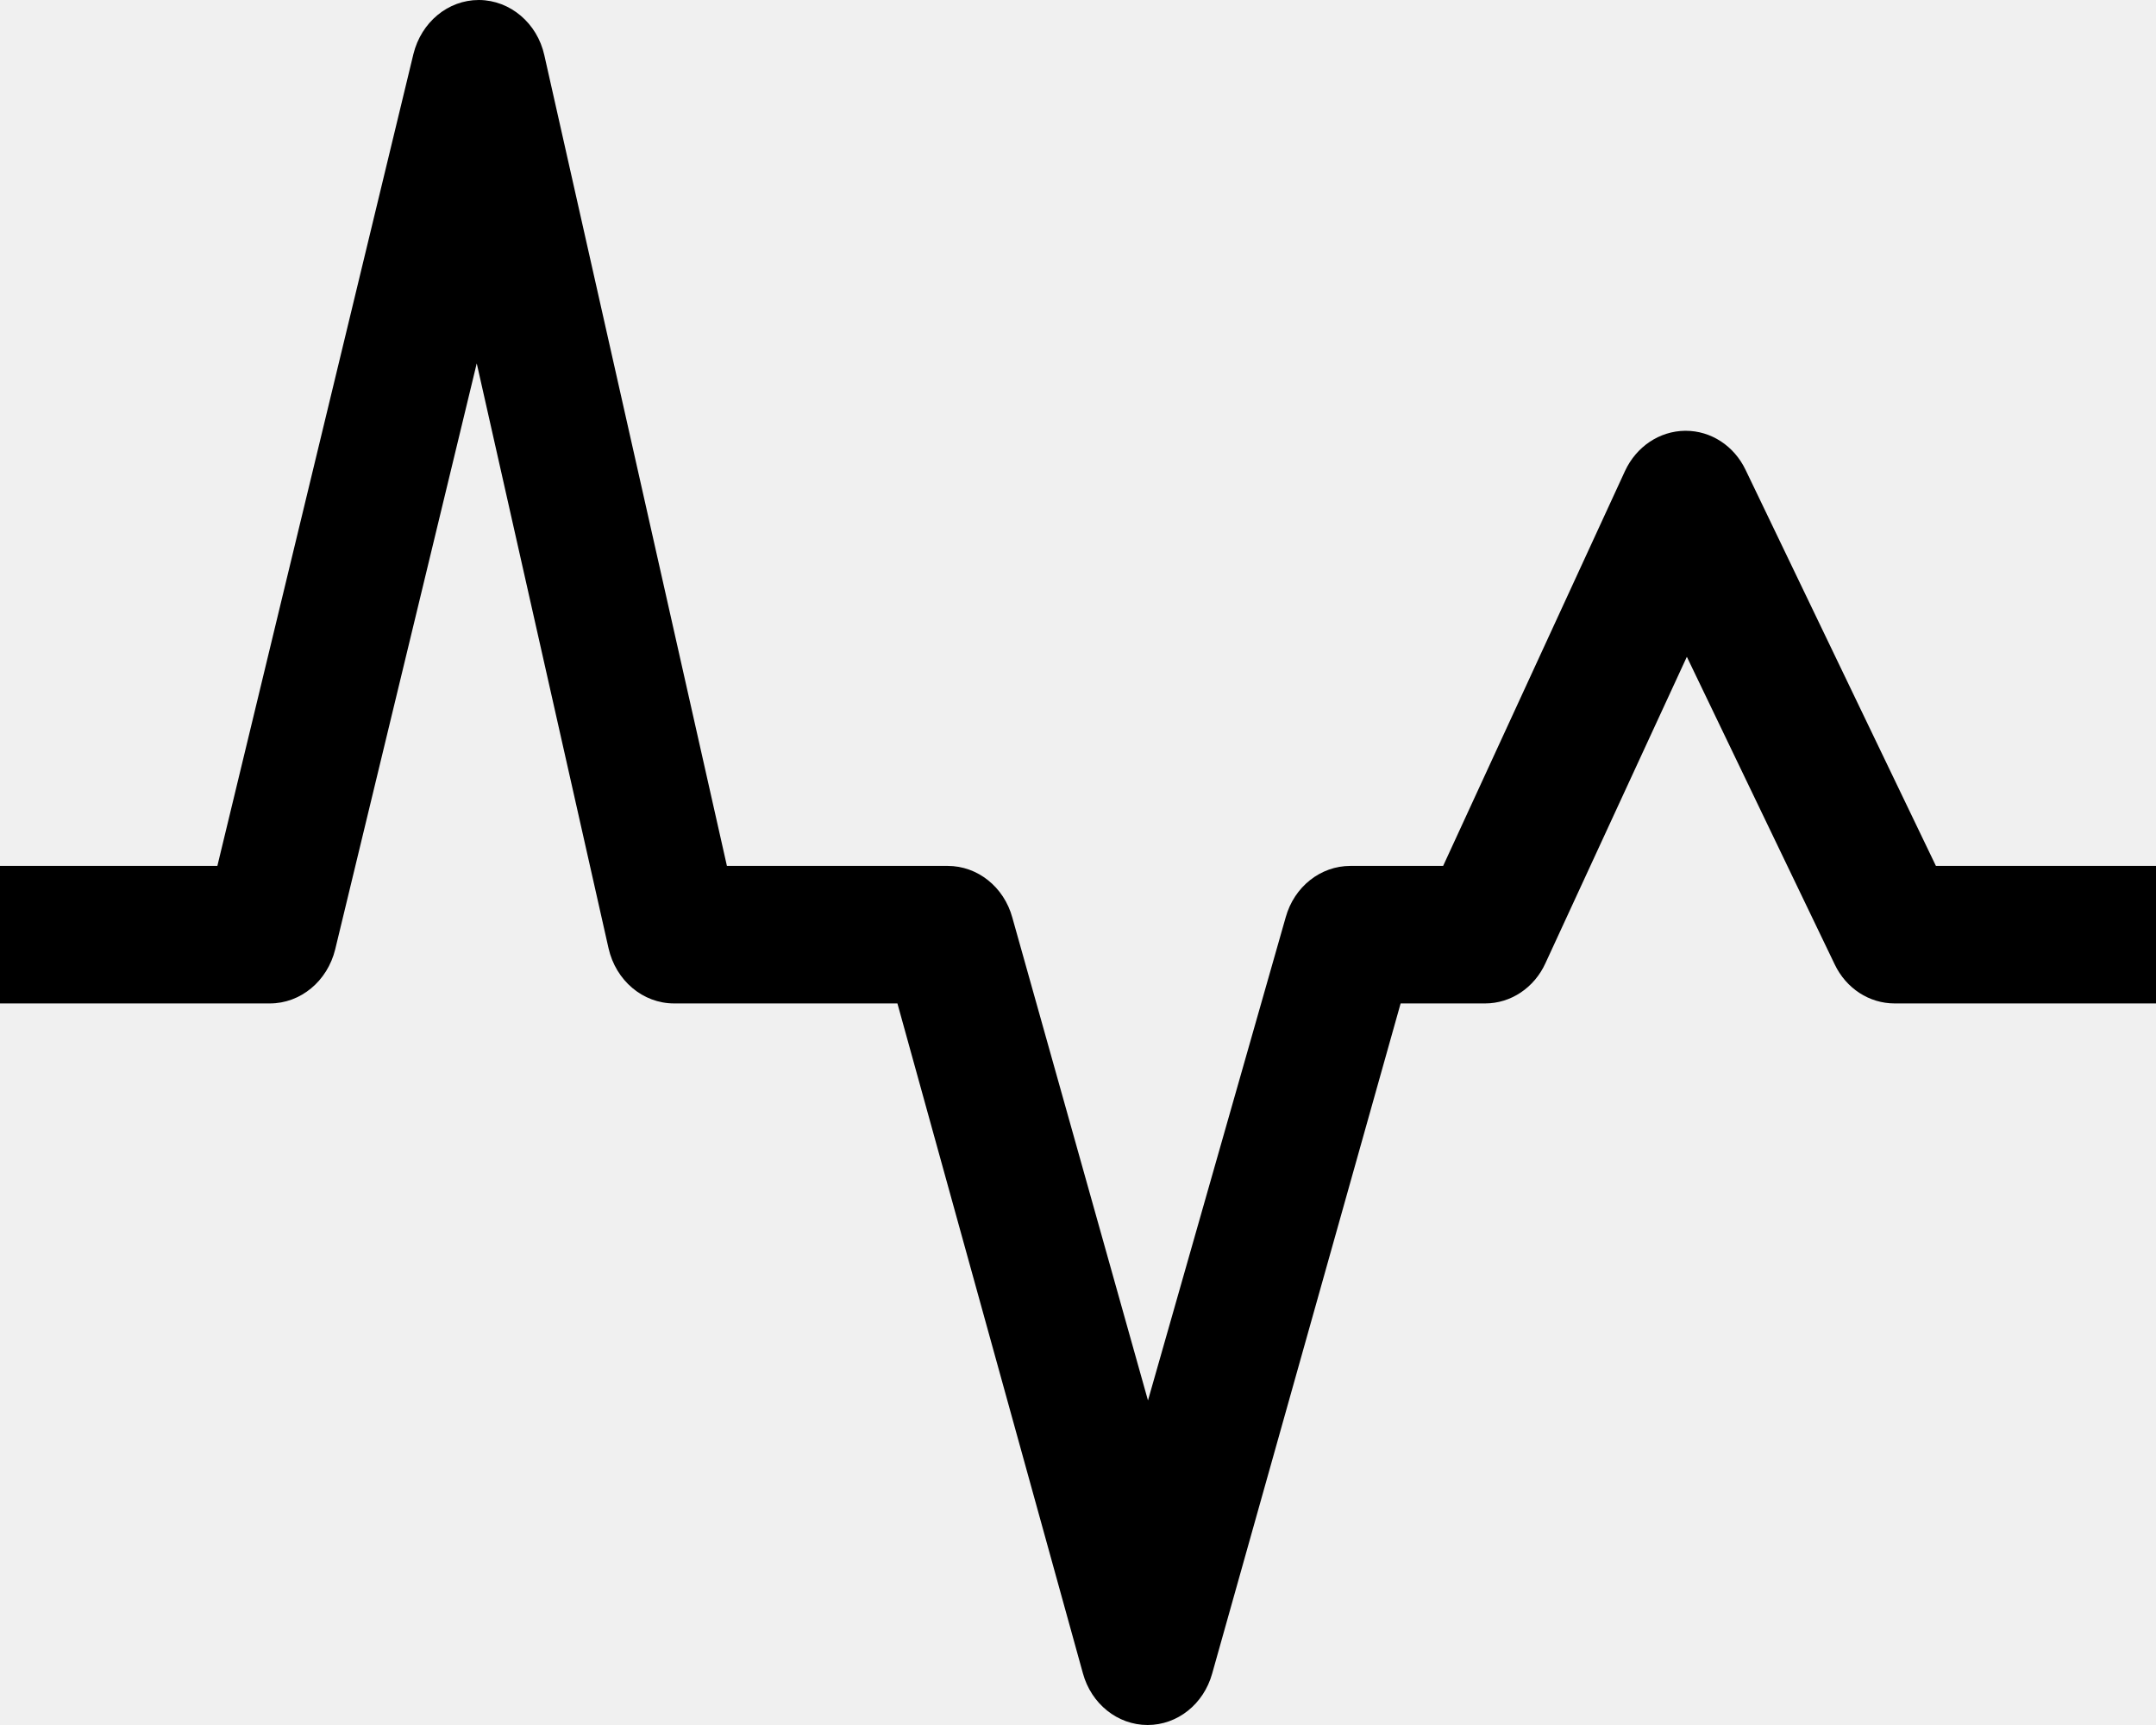
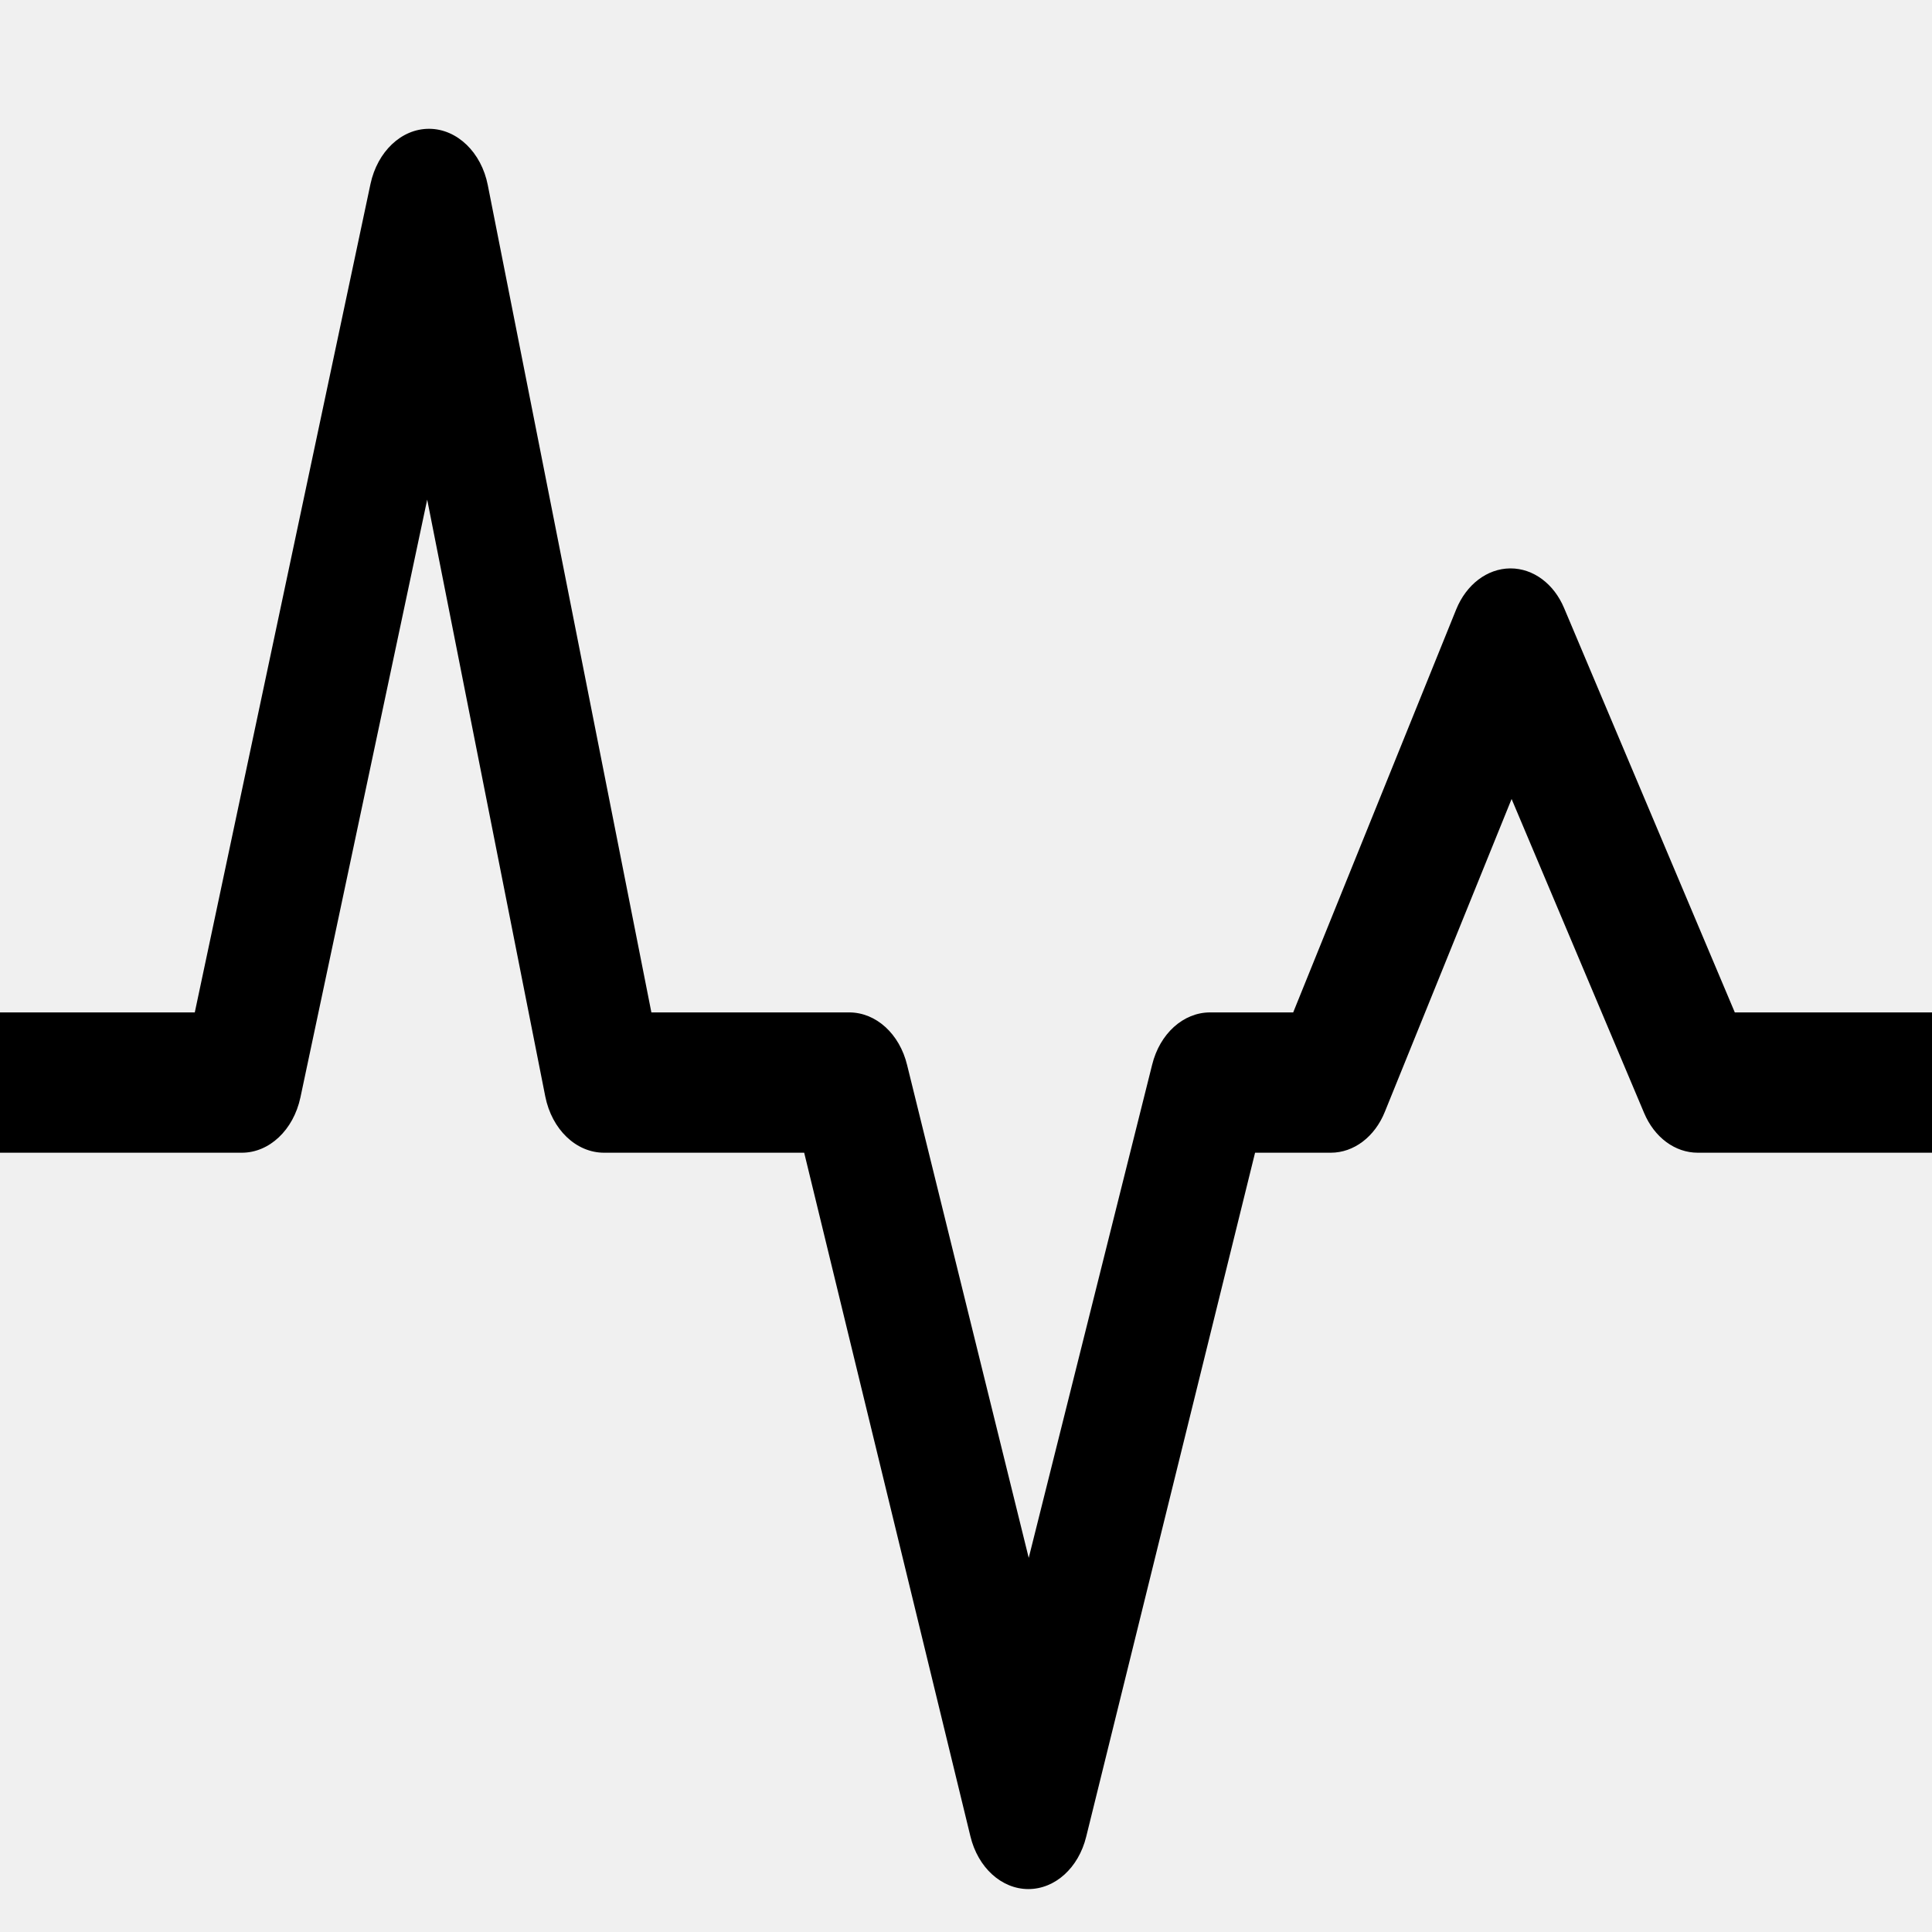
- <svg xmlns="http://www.w3.org/2000/svg" width="50" height="40" viewBox="0 0 50 40" fill="none">
-   <g clip-path="url(#clip0_1285_4511)">
-     <path fill-rule="evenodd" clip-rule="evenodd" d="M26.614 40C25.919 40 25.308 39.511 25.114 38.802L20.812 23.268H15.633C14.91 23.268 14.281 22.739 14.112 21.986L11.056 8.426L7.774 22.013C7.593 22.753 6.97 23.268 6.259 23.268H0V20.079H5.041L9.587 1.255C9.769 0.515 10.389 0 11.103 0H11.115C11.832 0.007 12.459 0.535 12.624 1.282L16.858 20.079H21.977C22.672 20.079 23.283 20.567 23.477 21.277L26.623 32.474L29.817 21.27C30.014 20.561 30.625 20.079 31.317 20.079H33.468L37.685 10.923C37.949 10.354 38.487 9.996 39.079 9.989H39.091C39.68 9.989 40.215 10.337 40.482 10.896L44.896 20.079H50V23.268H43.938C43.35 23.268 42.814 22.92 42.548 22.361L39.12 15.23L35.841 22.334C35.581 22.906 35.037 23.268 34.442 23.268H32.482L28.111 38.809C27.913 39.518 27.306 40 26.614 40Z" fill="currentColor" />
+ <svg xmlns="http://www.w3.org/2000/svg" width="45" height="45" viewBox="0 0 45 45" fill="none">
+   <g clip-path="url(#clip0_1427_2588)">
+     <mask id="mask0_1427_2588" style="mask-type:luminance" maskUnits="userSpaceOnUse" x="0" y="0" width="45" height="45">
+       <path d="M45 0H0V45H45V0Z" fill="white" />
+     </mask>
+     <g mask="url(#mask0_1427_2588)">
+       <path fill-rule="evenodd" clip-rule="evenodd" d="M23.953 44C23.327 44 22.778 43.499 22.603 42.772L18.731 26.849H14.07C13.419 26.849 12.853 26.308 12.7 25.536L9.95 11.637L6.997 25.563C6.834 26.321 6.273 26.849 5.633 26.849H0V23.581H4.537L8.629 4.286C8.792 3.528 9.35 3 9.992 3H10.004C10.649 3.007 11.213 3.549 11.362 4.314L15.172 23.581H19.779C20.405 23.581 20.954 24.081 21.129 24.809L23.961 36.286L26.835 24.802C27.013 24.075 27.562 23.581 28.185 23.581H30.121L33.917 14.196C34.154 13.613 34.638 13.246 35.171 13.239H35.182C35.712 13.239 36.194 13.595 36.433 14.168L40.407 23.581H45V26.849H39.544C39.015 26.849 38.533 26.493 38.293 25.92L35.208 18.61L32.257 25.893C32.023 26.479 31.533 26.849 30.997 26.849H29.233L25.3 42.779C25.122 43.506 24.575 44 23.953 44Z" fill="currentColor" />
+     </g>
  </g>
  <defs>
-     <clipPath id="clip0_1285_4511">
-       <rect width="50" height="40" fill="white" />
+     <clipPath id="clip0_1427_2588">
+       <rect width="45" height="45" fill="white" />
    </clipPath>
  </defs>
</svg>
